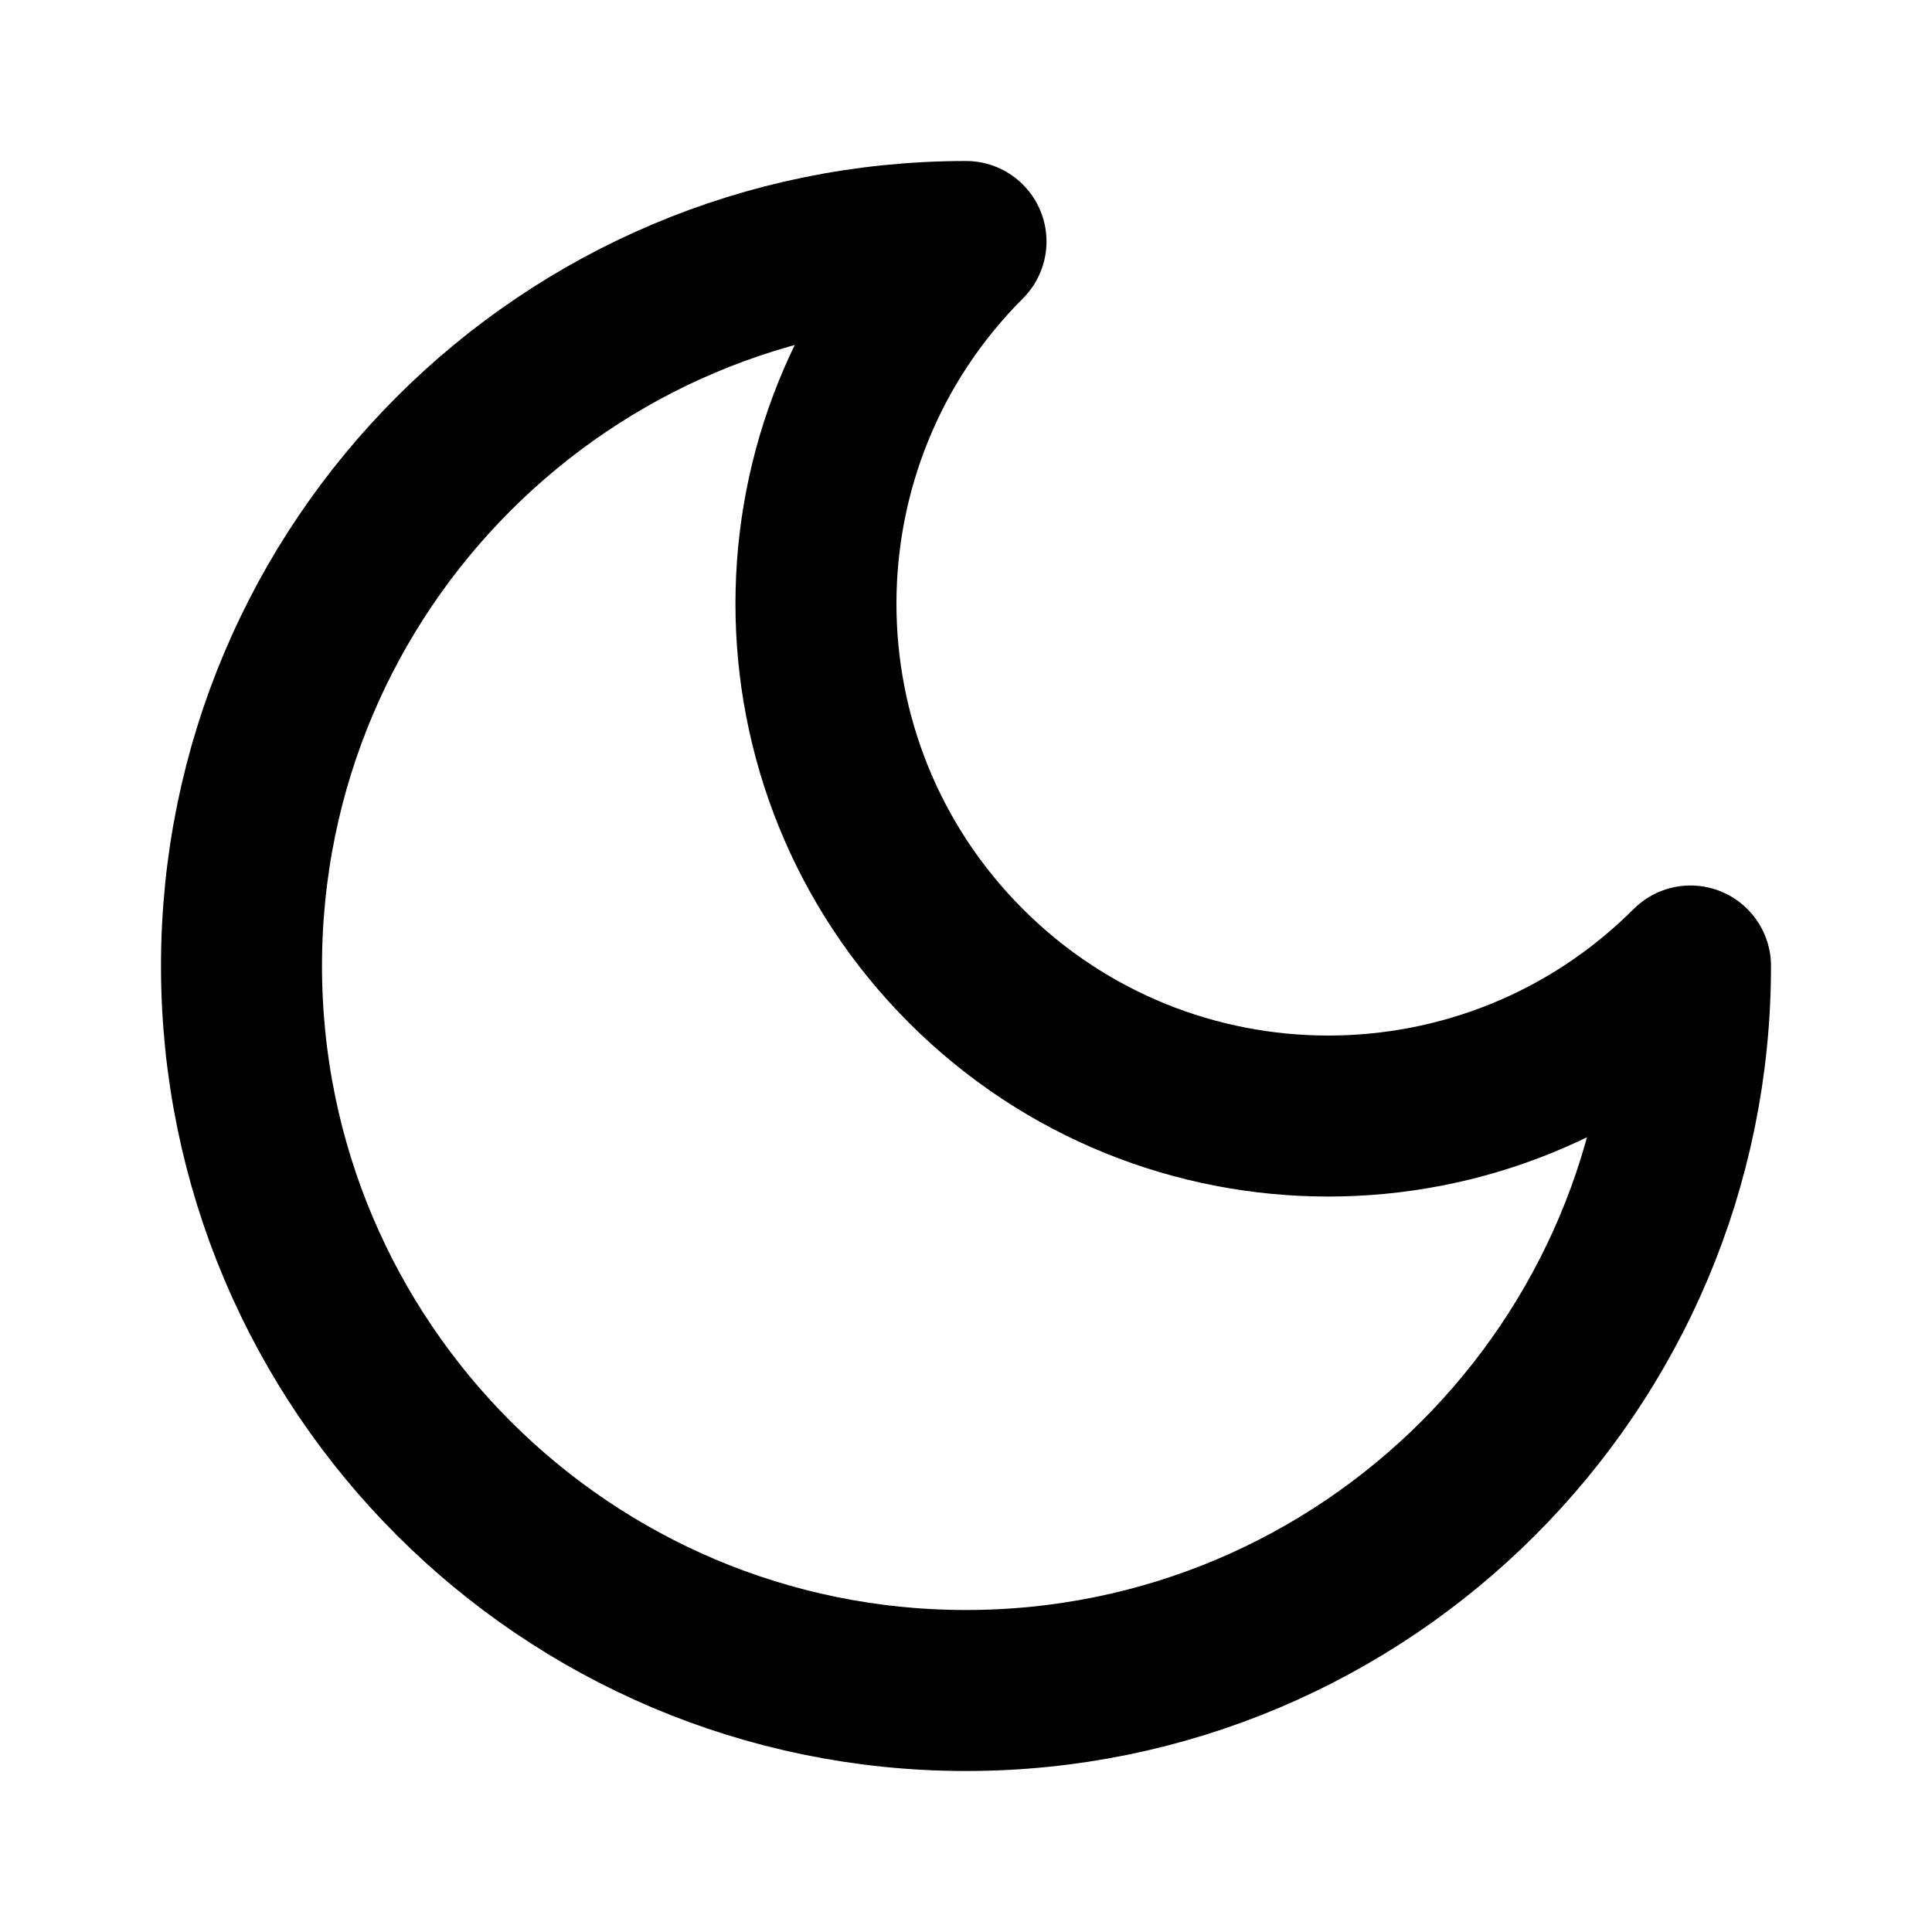
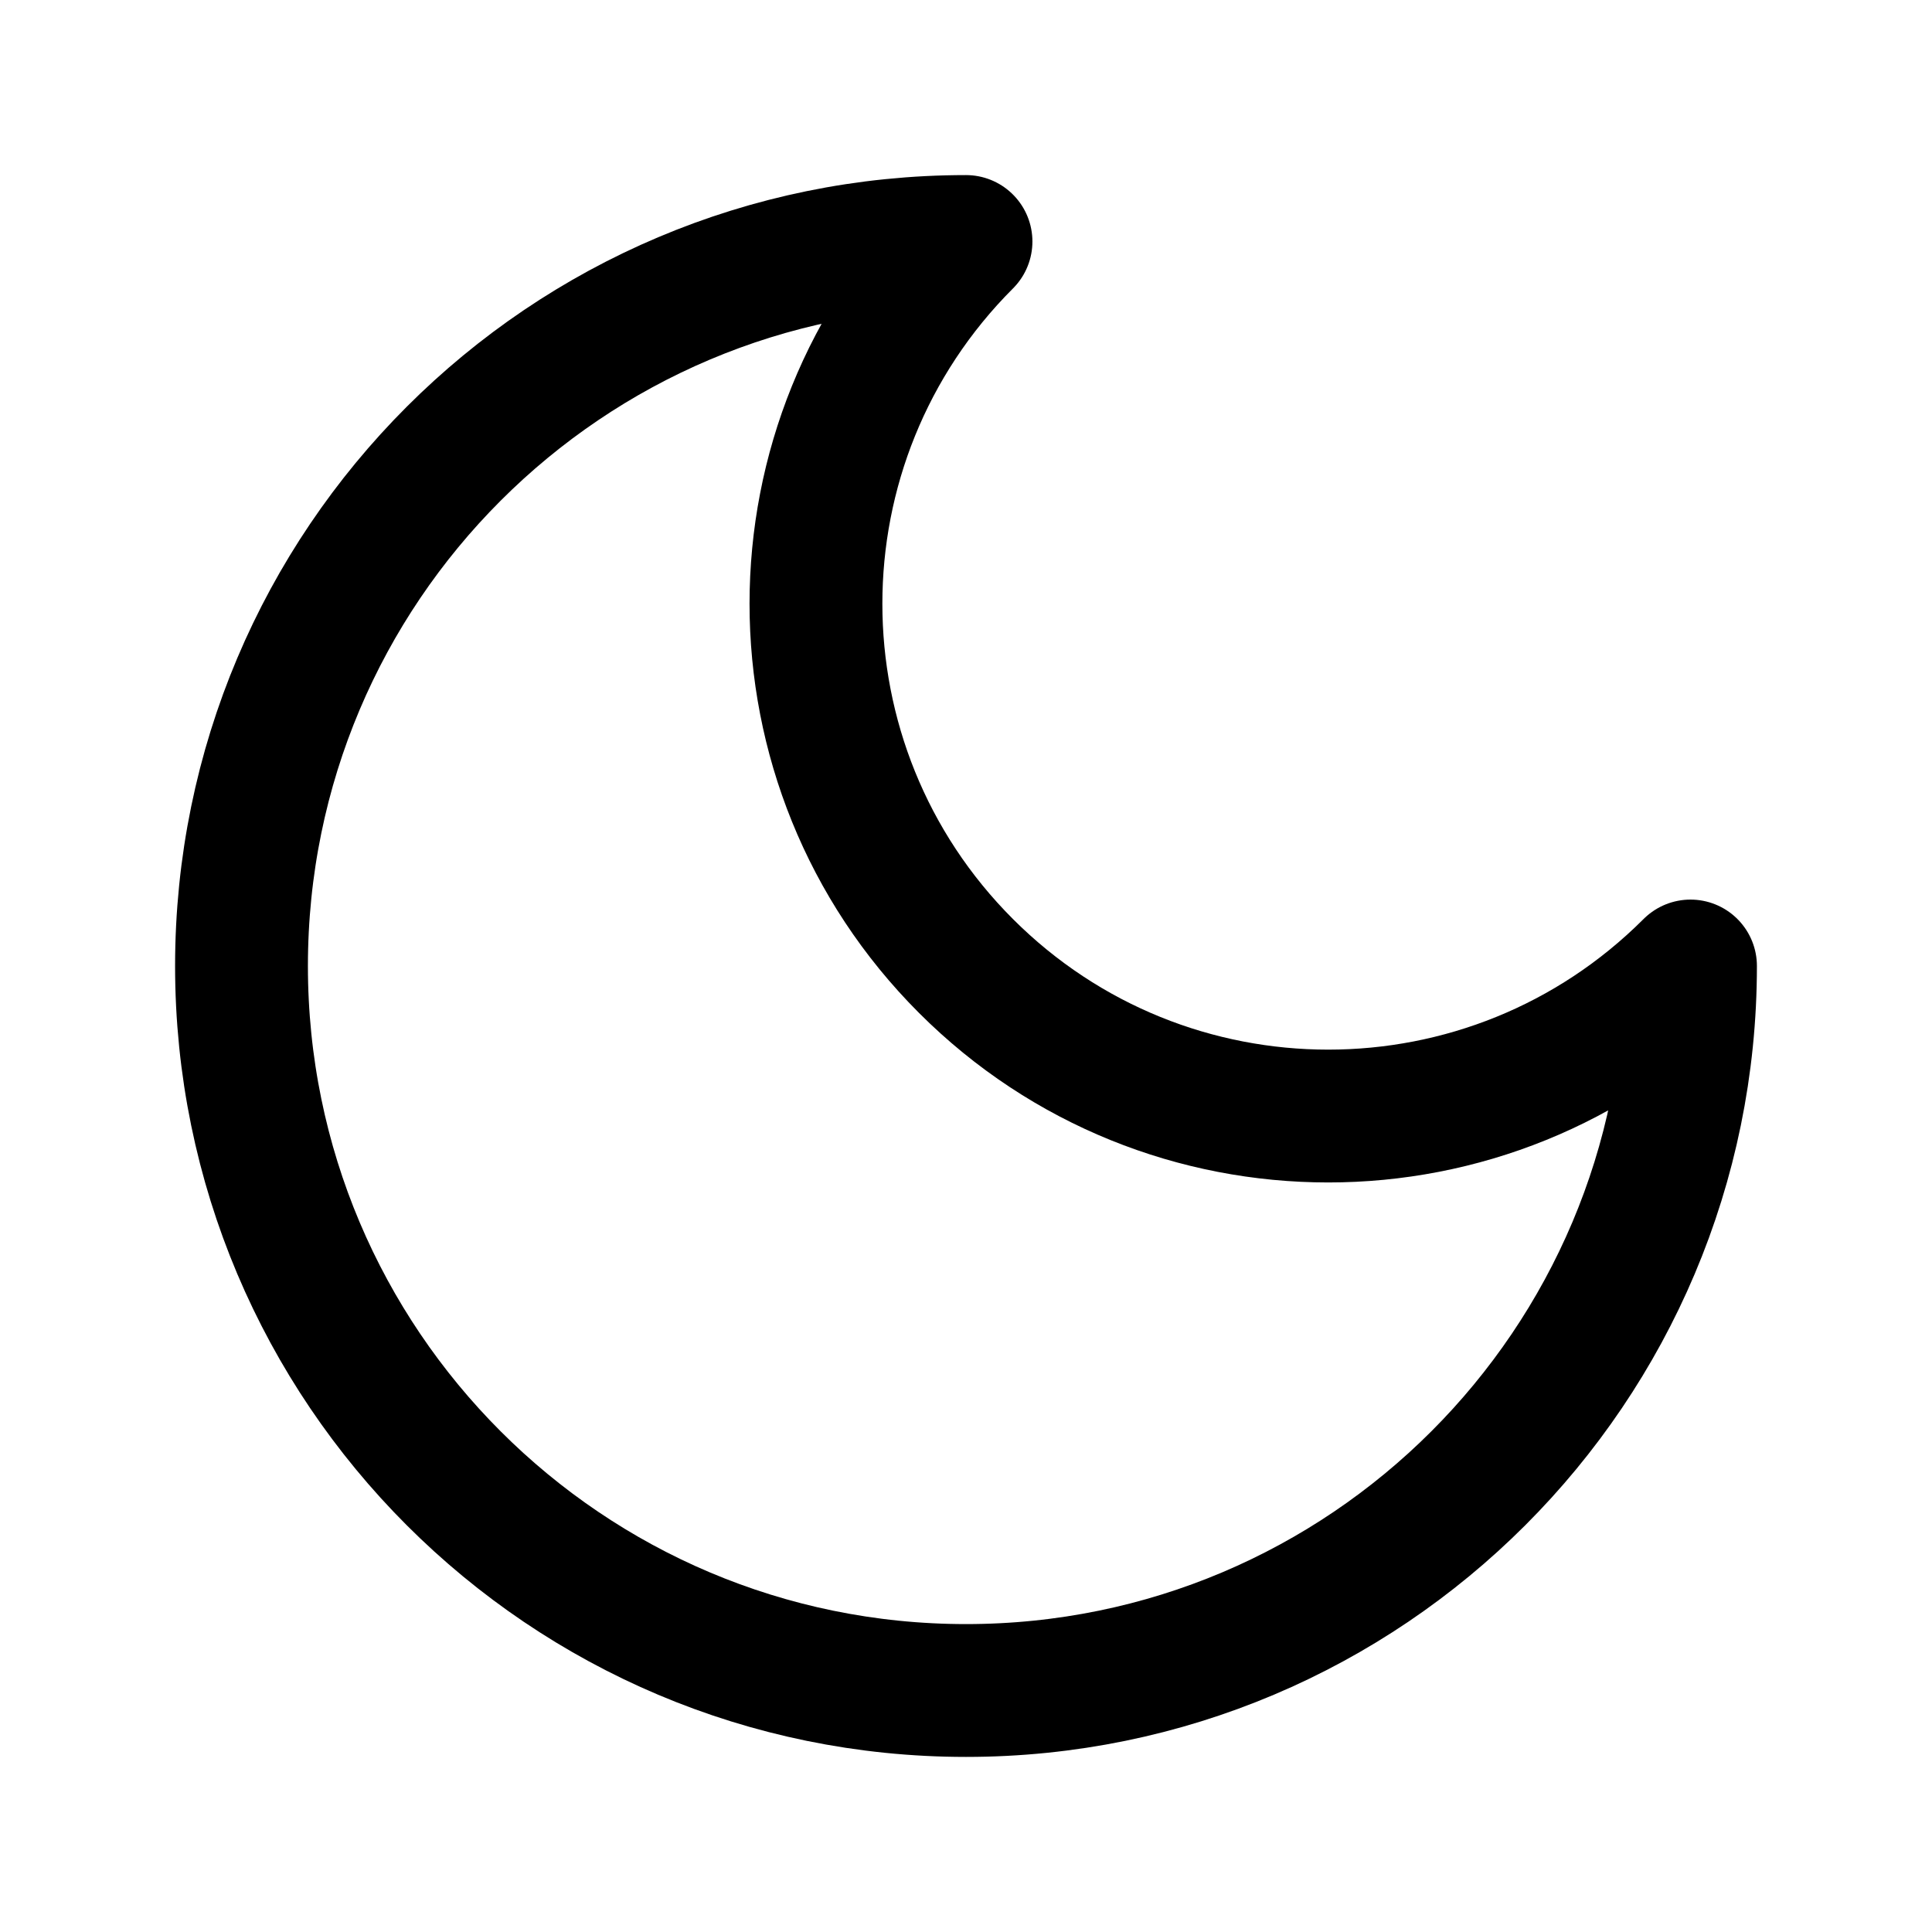
- <svg xmlns="http://www.w3.org/2000/svg" width="24" height="24" viewBox="0 0 24 24" fill="none" stroke="currentColor" stroke-width="2" stroke-linecap="round" stroke-linejoin="round">
+ <svg xmlns="http://www.w3.org/2000/svg" width="24" height="24" viewBox="0 0 24 24" fill="none" stroke="currentColor" stroke-width="1.65" stroke-linecap="round" stroke-linejoin="round">
  <path d="M12 3a6 6 0 0 0 9 9 9 9 0 1 1-9-9Z" />
</svg>
